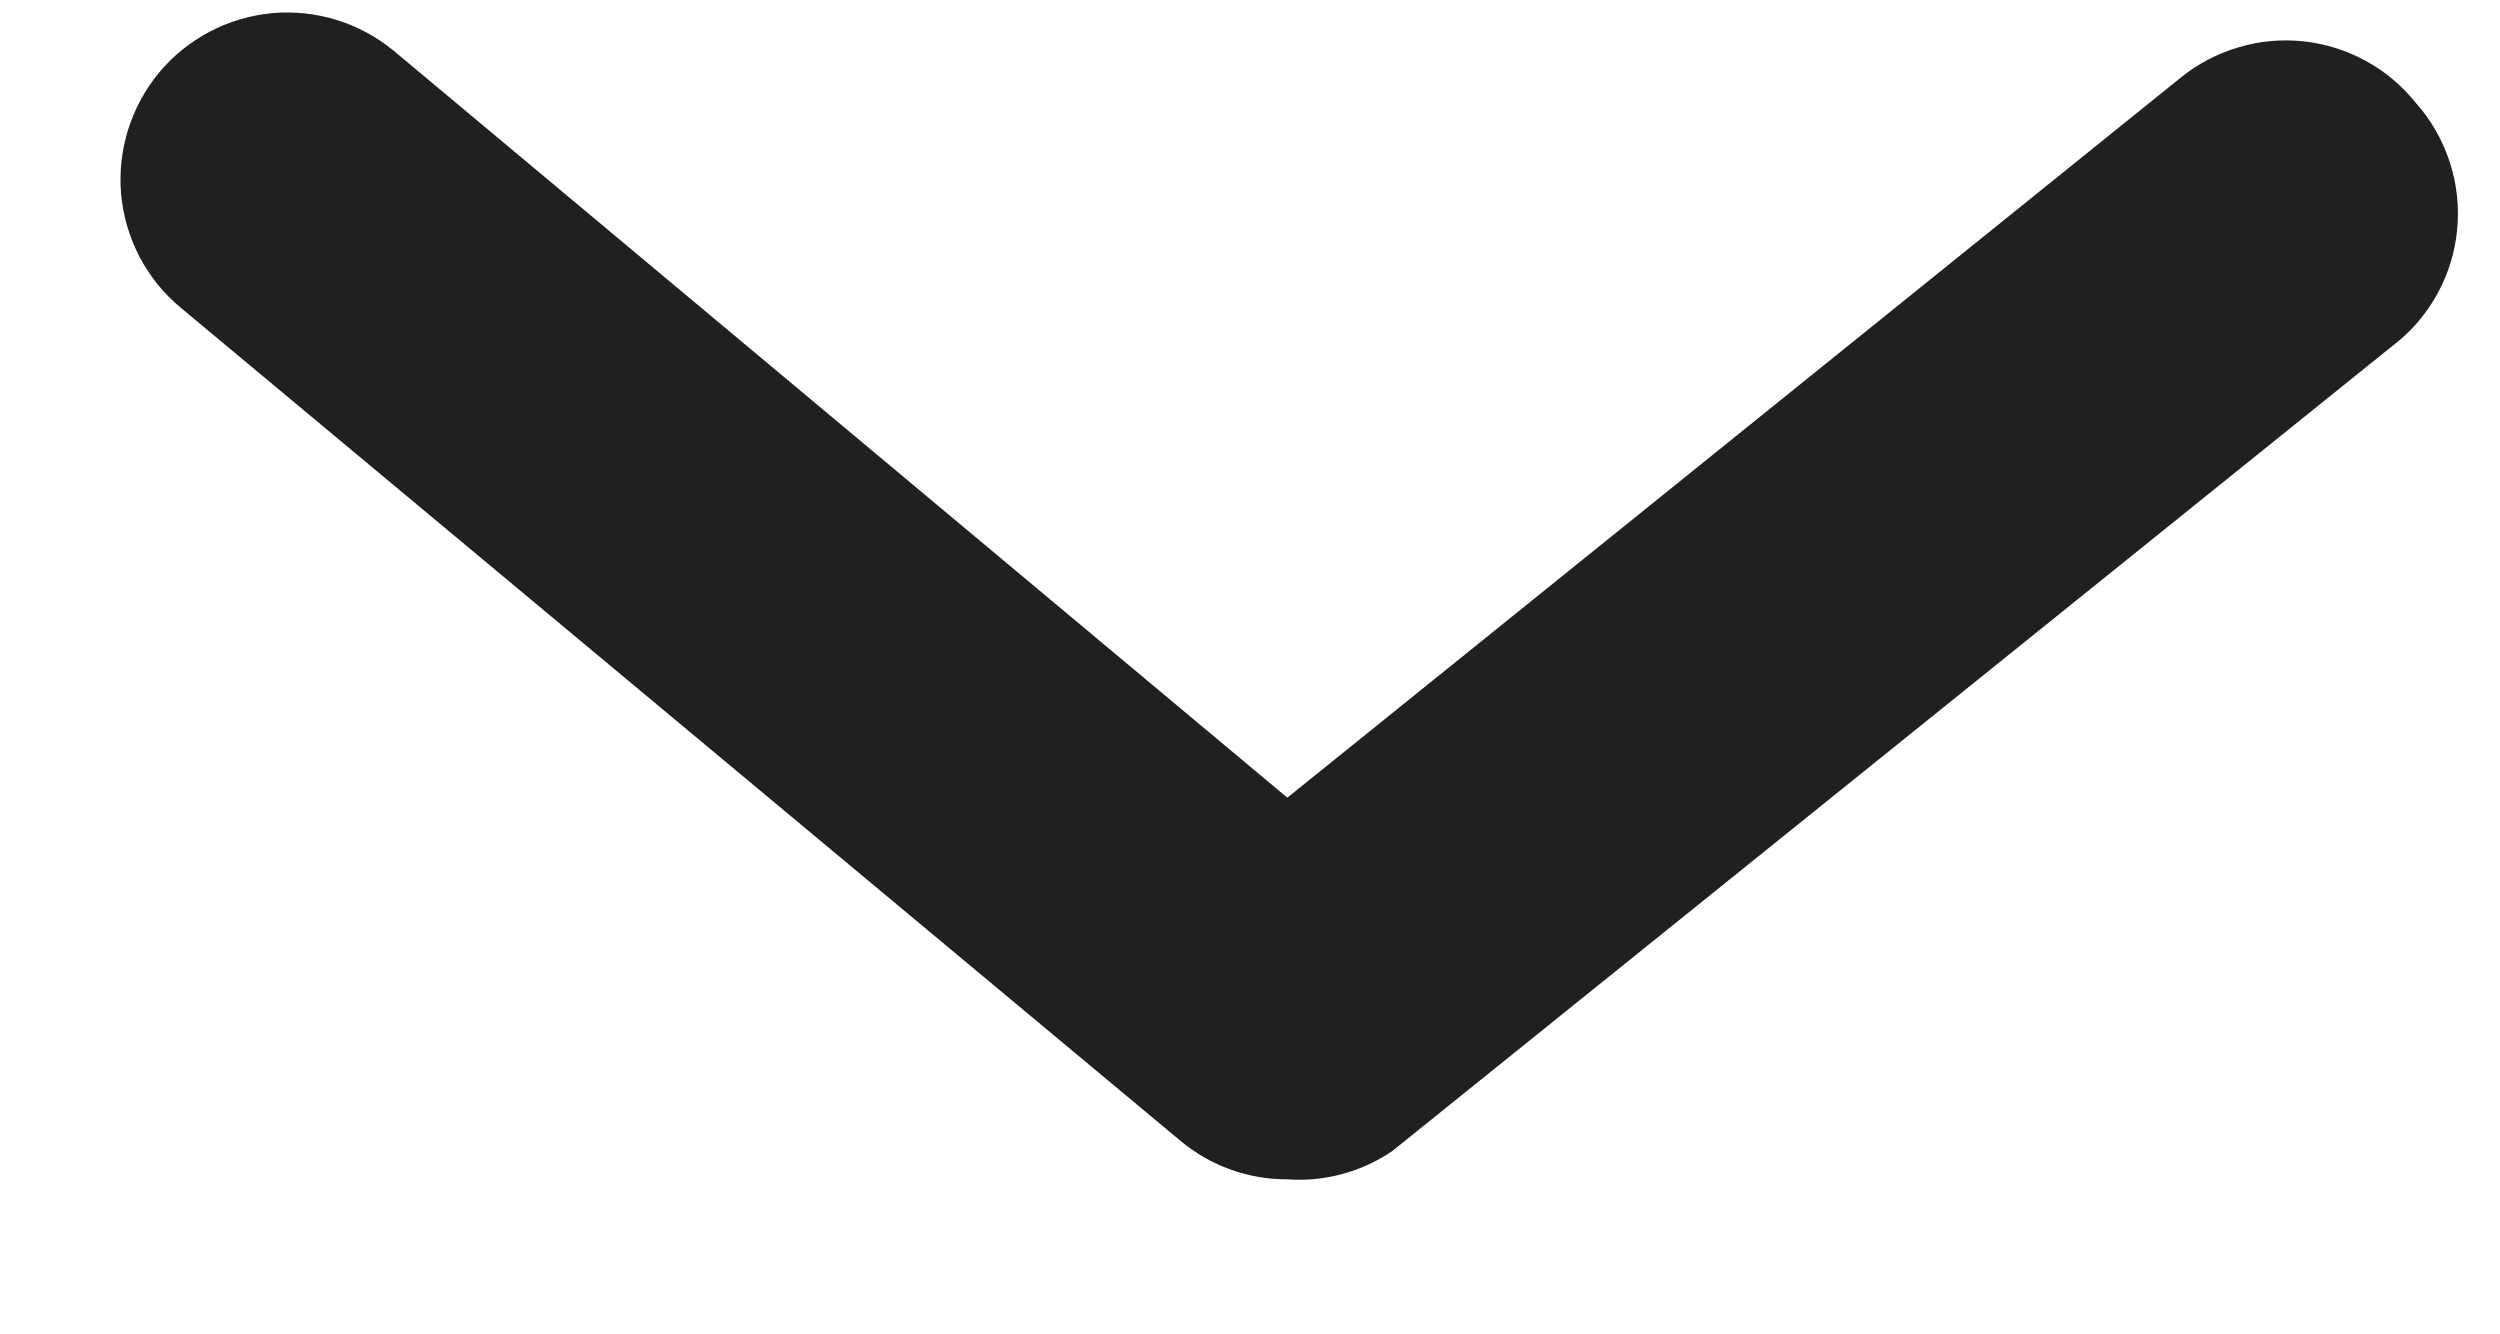
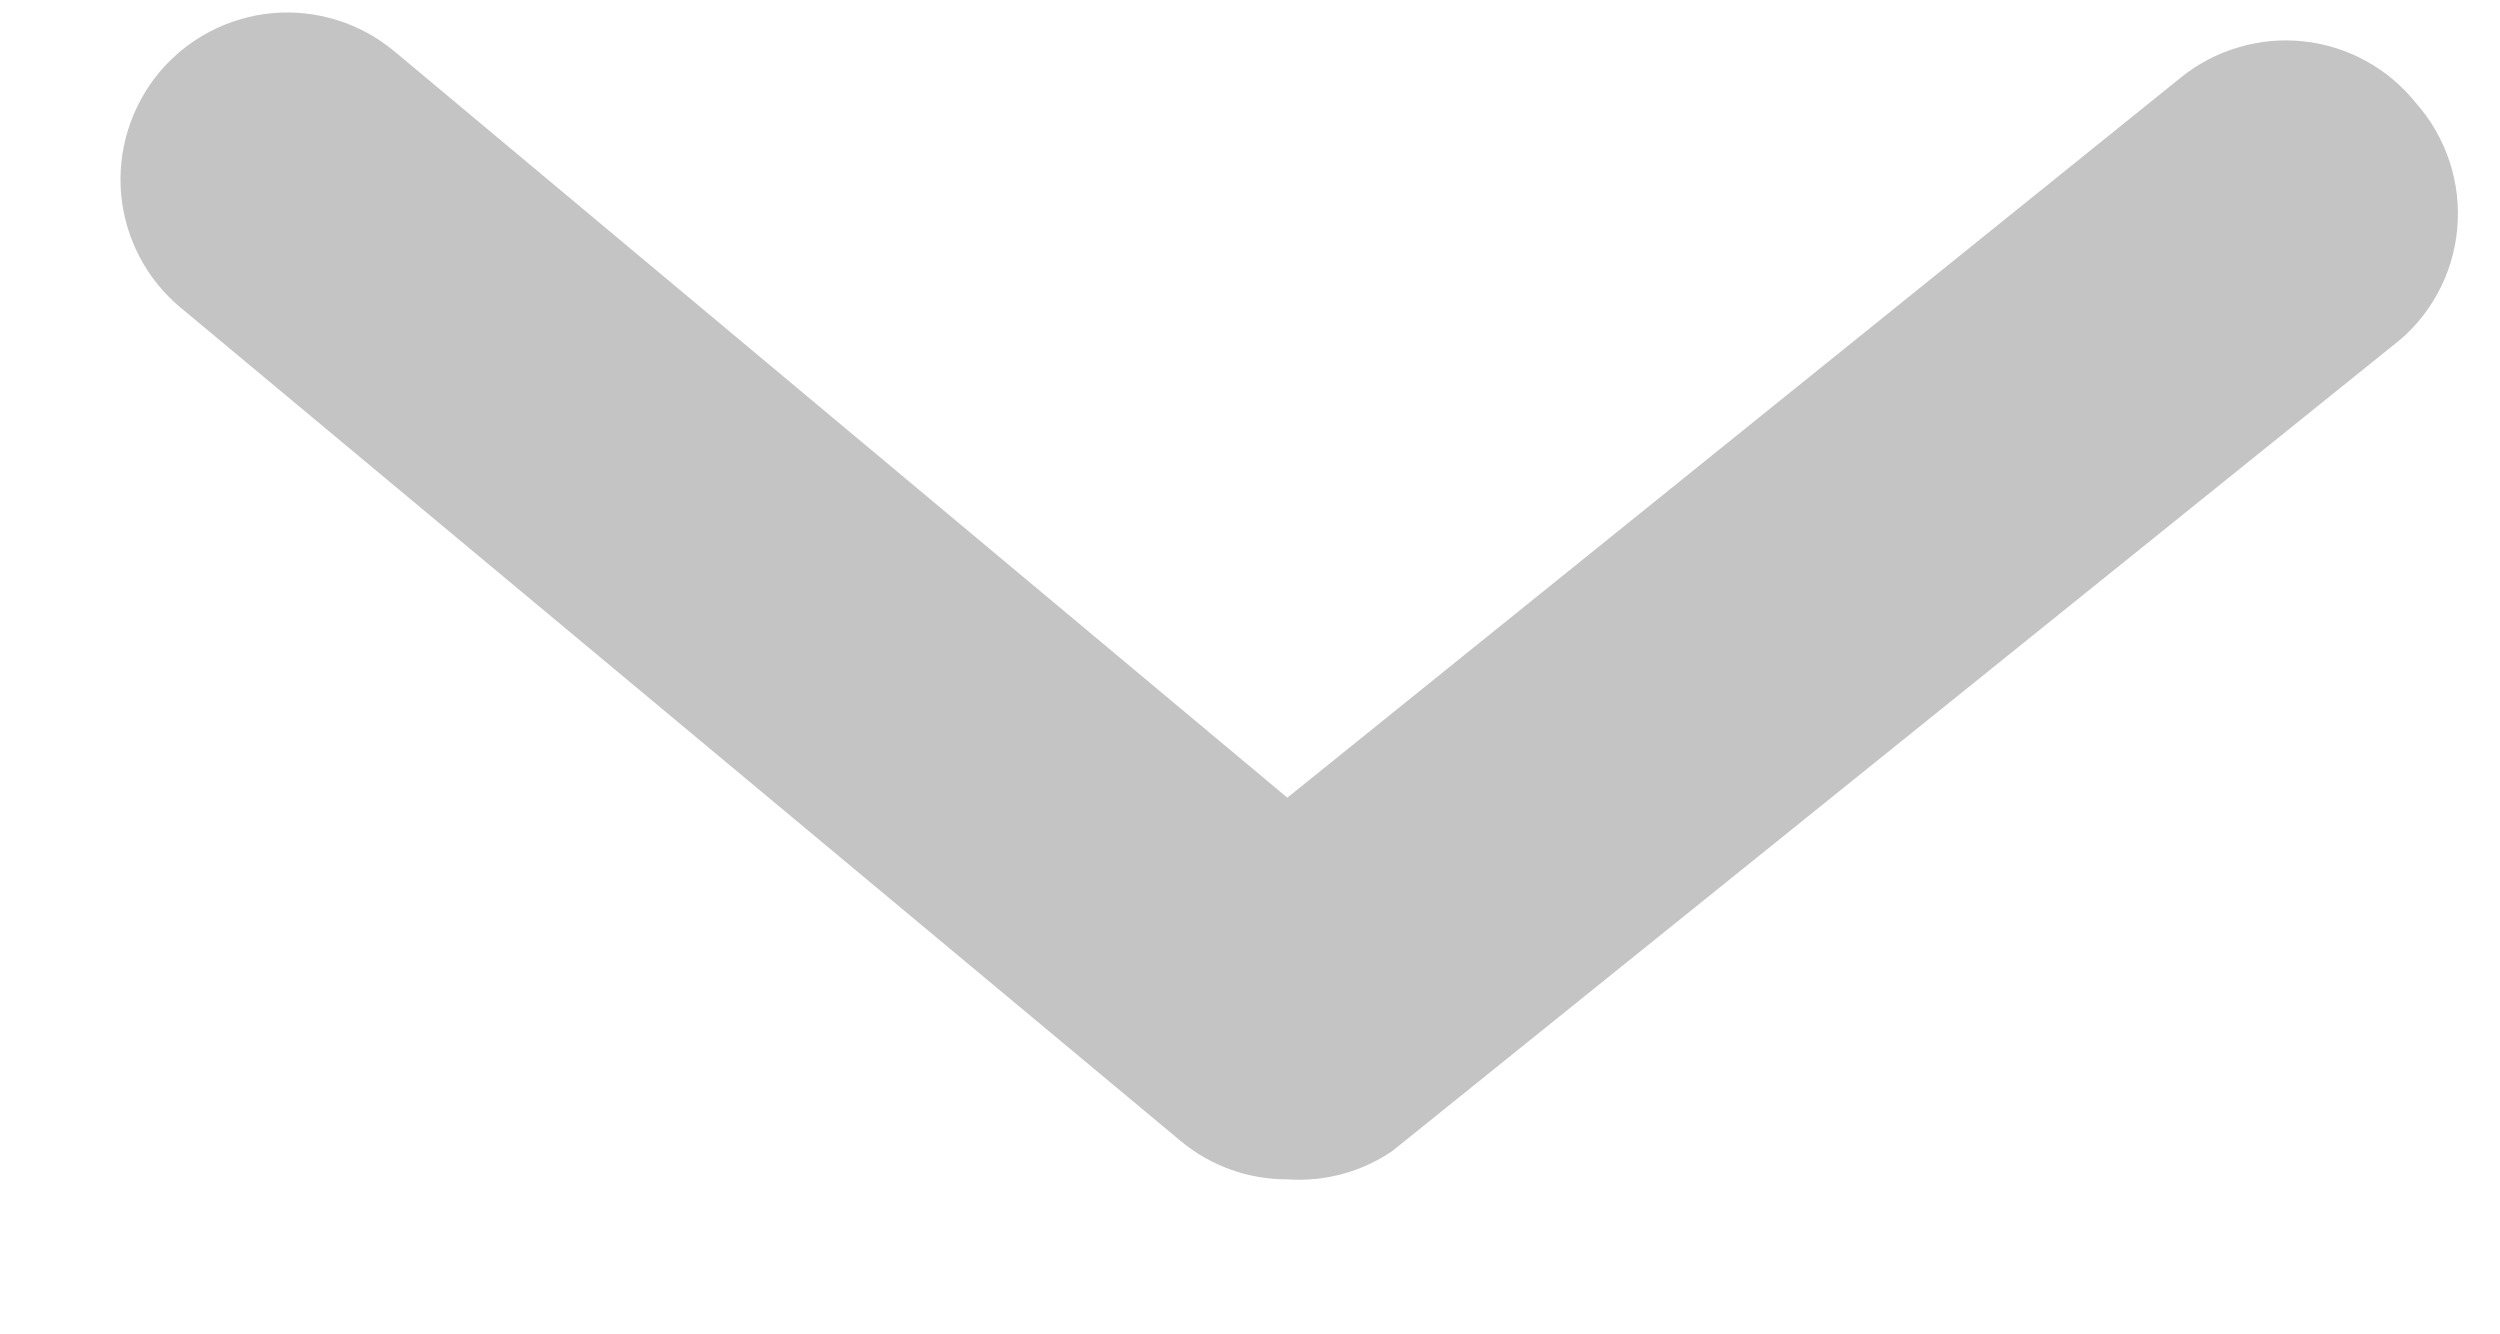
<svg xmlns="http://www.w3.org/2000/svg" width="15" height="8" viewBox="0 0 15 8" fill="none">
-   <path d="M7.724 7.076C7.491 7.077 7.264 6.996 7.084 6.846L1.084 1.846C0.88 1.677 0.752 1.433 0.727 1.168C0.703 0.904 0.785 0.641 0.954 0.436C1.124 0.232 1.368 0.104 1.632 0.079C1.897 0.055 2.16 0.137 2.364 0.306L7.724 4.786L13.084 0.466C13.187 0.383 13.304 0.321 13.431 0.284C13.557 0.246 13.69 0.234 13.821 0.248C13.952 0.262 14.079 0.302 14.194 0.365C14.31 0.428 14.412 0.514 14.494 0.616C14.586 0.719 14.655 0.84 14.698 0.971C14.741 1.102 14.756 1.24 14.743 1.377C14.73 1.514 14.689 1.647 14.622 1.767C14.555 1.888 14.464 1.993 14.354 2.076L8.354 6.906C8.169 7.032 7.947 7.092 7.724 7.076Z" fill="#202020" />
+   <path d="M7.724 7.076C7.491 7.077 7.264 6.996 7.084 6.846L1.084 1.846C0.88 1.677 0.752 1.433 0.727 1.168C0.703 0.904 0.785 0.641 0.954 0.436C1.124 0.232 1.368 0.104 1.632 0.079C1.897 0.055 2.16 0.137 2.364 0.306L7.724 4.786L13.084 0.466C13.187 0.383 13.304 0.321 13.431 0.284C13.557 0.246 13.69 0.234 13.821 0.248C13.952 0.262 14.079 0.302 14.194 0.365C14.31 0.428 14.412 0.514 14.494 0.616C14.586 0.719 14.655 0.84 14.698 0.971C14.741 1.102 14.756 1.24 14.743 1.377C14.73 1.514 14.689 1.647 14.622 1.767C14.555 1.888 14.464 1.993 14.354 2.076L8.354 6.906C8.169 7.032 7.947 7.092 7.724 7.076Z" fill="#c4c4c4" />
</svg>
